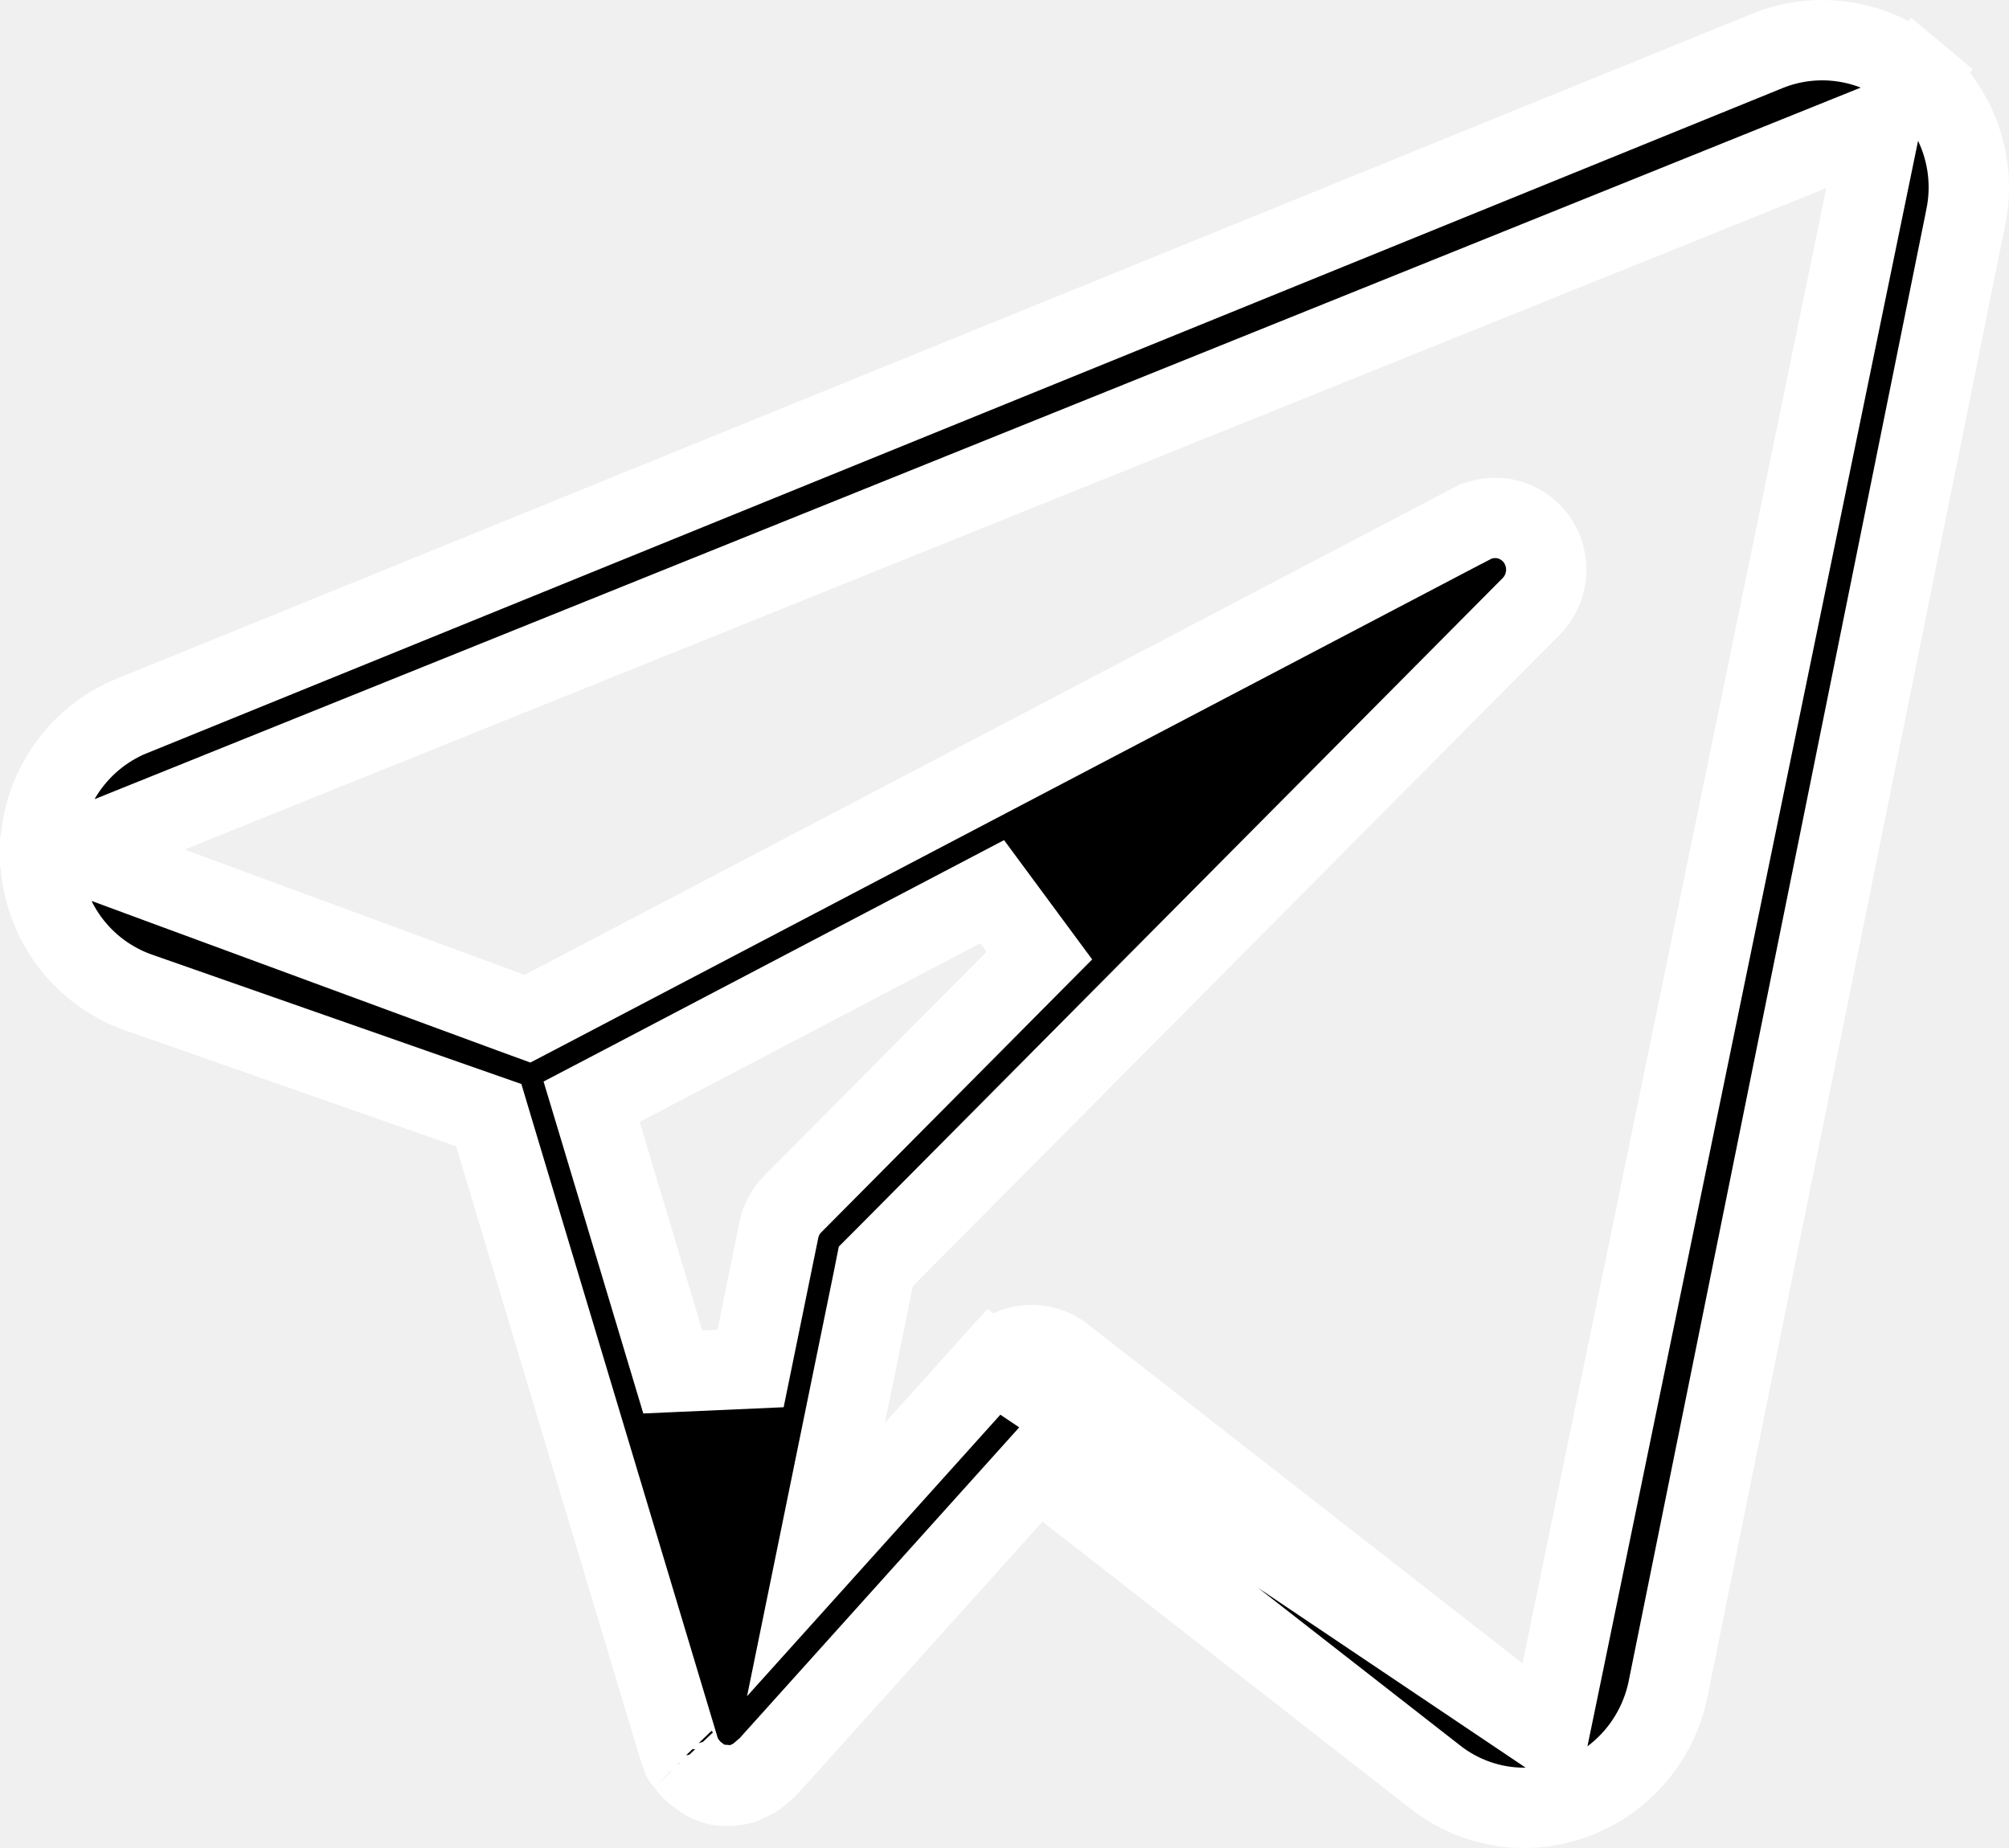
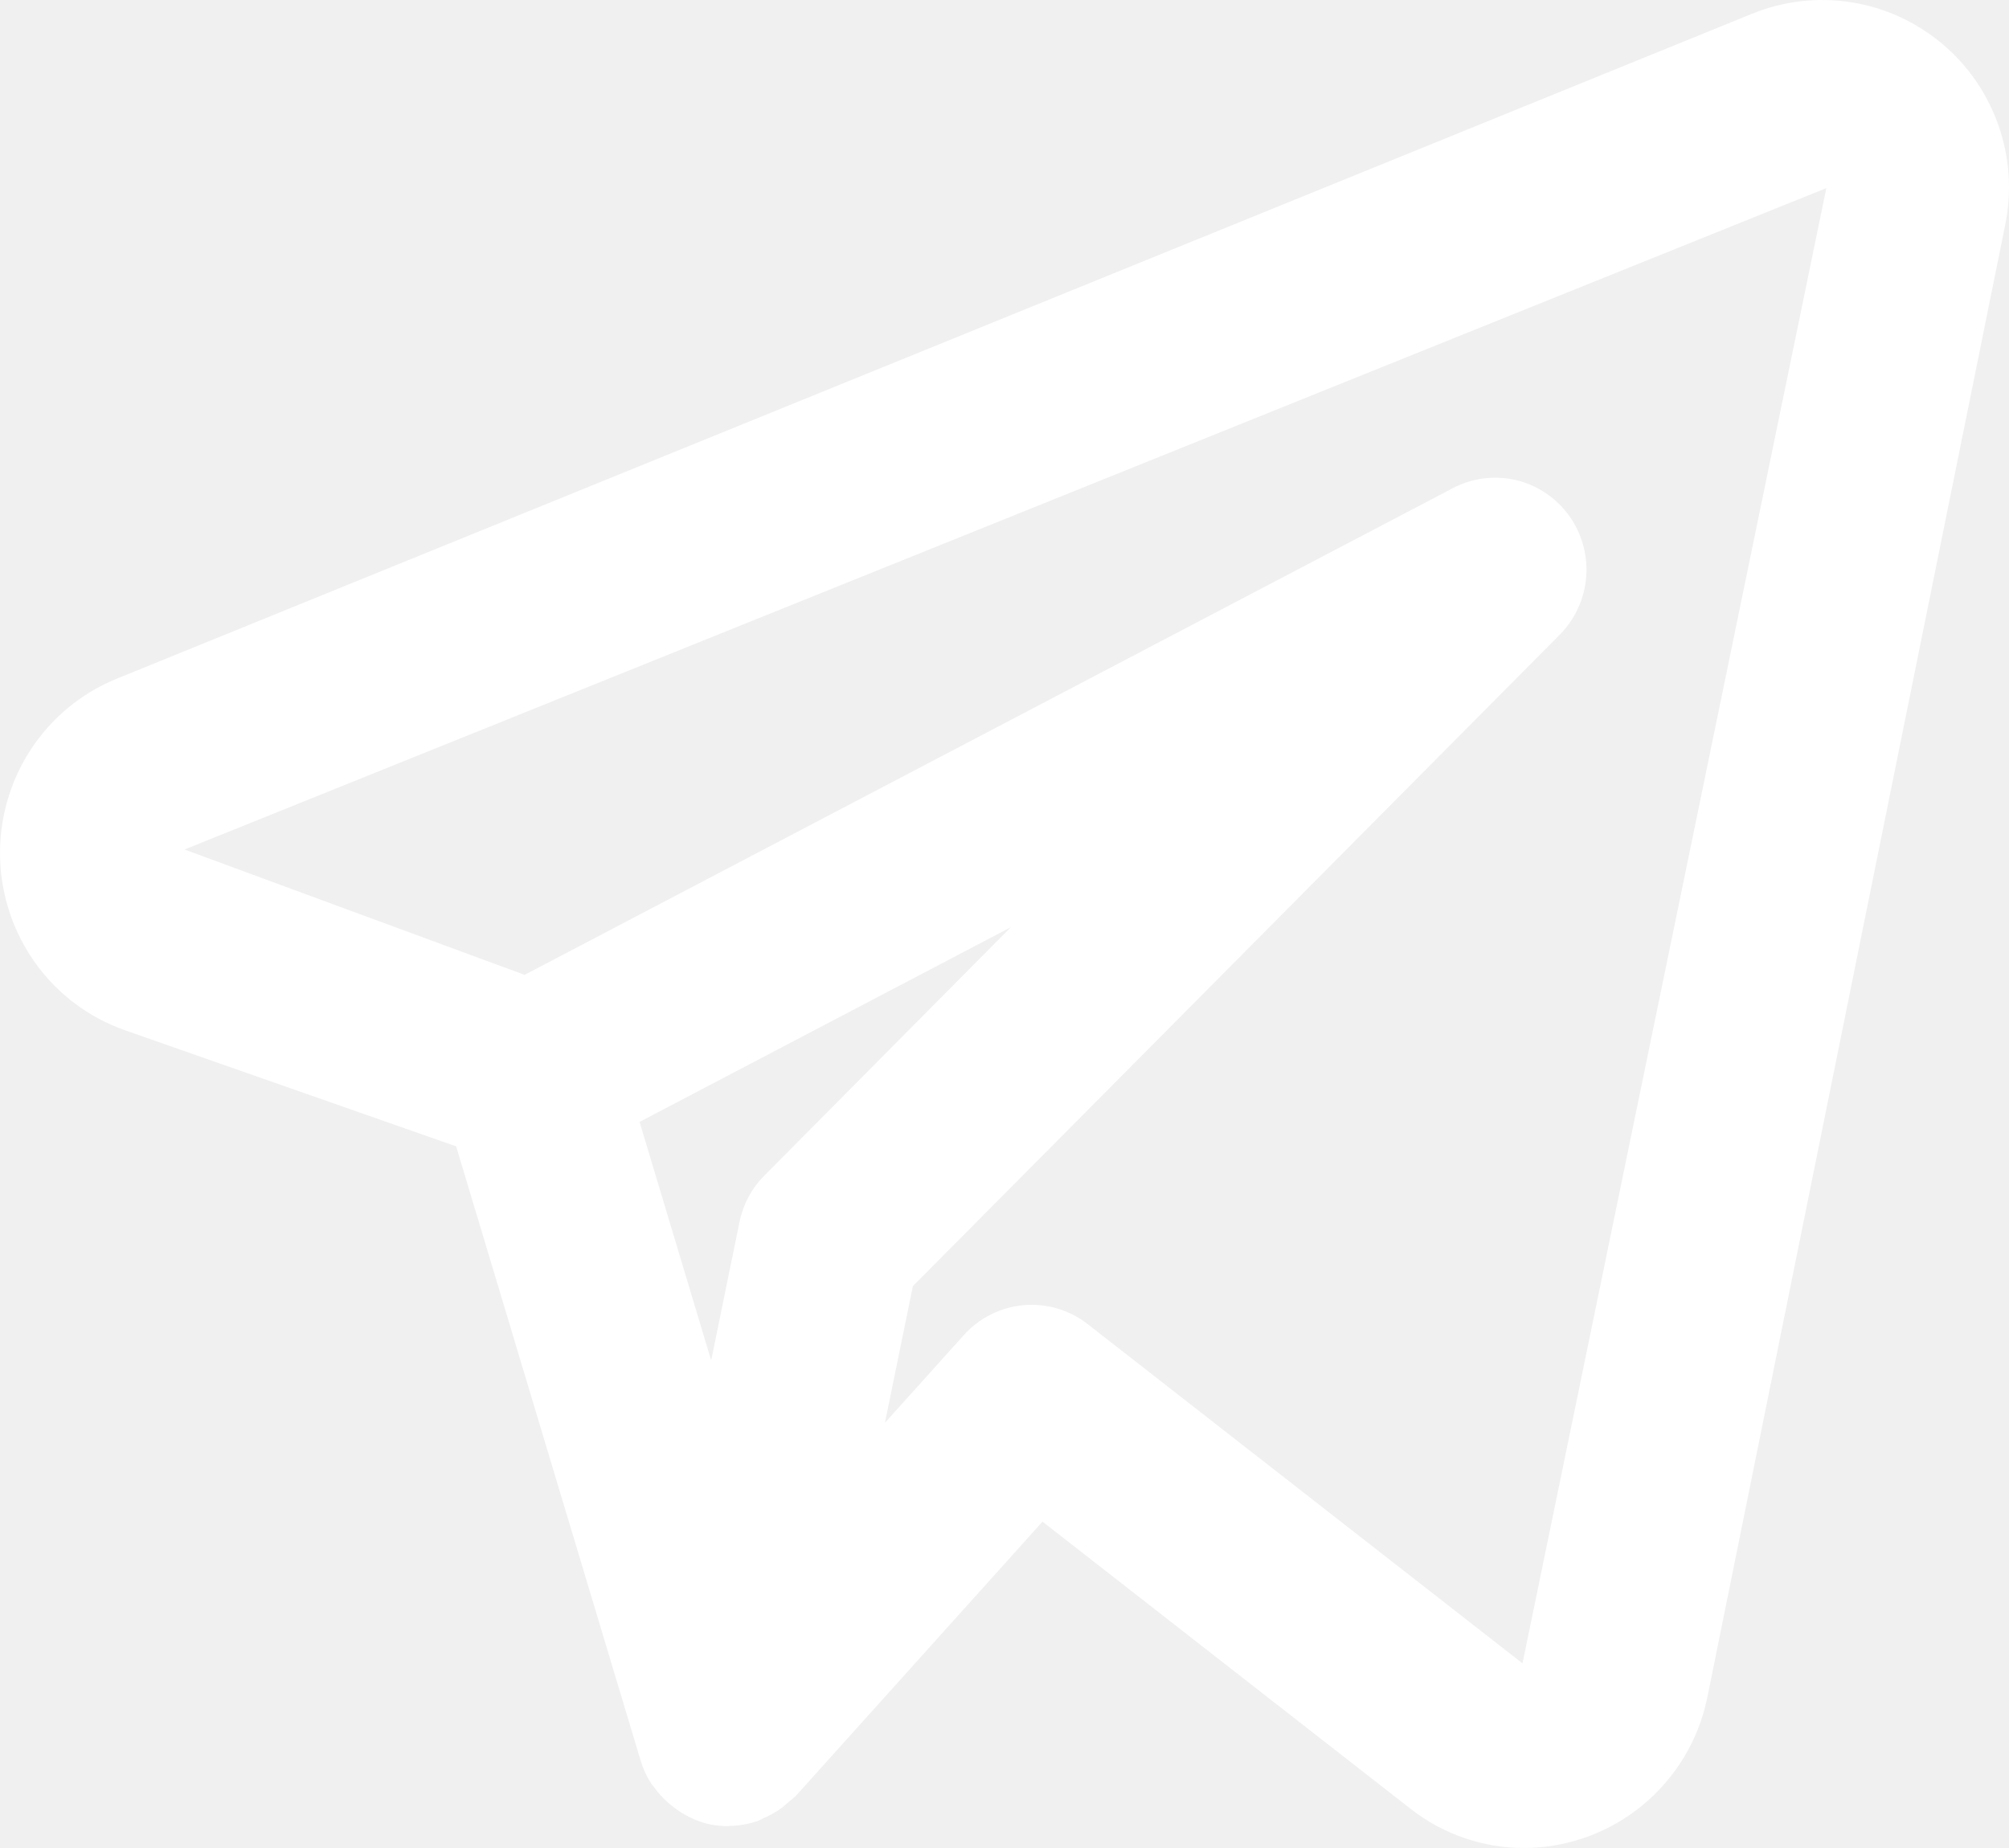
<svg xmlns="http://www.w3.org/2000/svg" width="25" height="23" viewBox="0 0 25 23" fill="none">
-   <path d="M19.273 21.591L18.638 21.096L13.226 16.873C13.1 16.774 12.941 16.728 12.782 16.742C12.624 16.756 12.475 16.83 12.367 16.95L19.273 21.591ZM19.273 21.591L19.436 20.803L23.216 2.442L23.404 1.529L22.54 1.877L2.109 10.11L0.907 10.594L2.123 11.043L6.356 12.603L6.564 12.679L6.761 12.576L18.312 6.518L18.313 6.518C18.447 6.447 18.602 6.428 18.749 6.462C18.896 6.497 19.027 6.583 19.118 6.707C19.208 6.832 19.252 6.985 19.24 7.139C19.228 7.294 19.162 7.438 19.054 7.547L19.054 7.547L11.005 15.655L10.899 15.761L10.87 15.907L10.522 17.608L10.154 19.41L11.384 18.043L12.367 16.95L19.273 21.591ZM21.992 0.634L21.992 0.634C22.298 0.509 22.632 0.471 22.957 0.522C23.283 0.573 23.59 0.712 23.844 0.925L24.165 0.542L23.845 0.926C24.097 1.137 24.288 1.413 24.397 1.725C24.506 2.037 24.529 2.374 24.463 2.698L24.463 2.699L20.756 21.029C20.756 21.03 20.756 21.03 20.756 21.03C20.669 21.446 20.443 21.819 20.116 22.086C19.79 22.354 19.383 22.499 18.963 22.5C18.565 22.5 18.177 22.365 17.862 22.118L17.861 22.117L13.281 18.544L12.913 18.257L12.601 18.604L9.553 21.993L9.421 22.105C9.385 22.131 9.346 22.152 9.305 22.169L9.305 22.169L9.301 22.171C9.281 22.179 9.265 22.187 9.254 22.193L9.244 22.198C9.189 22.215 9.132 22.224 9.074 22.225L9.073 22.225C9.057 22.225 9.042 22.226 9.029 22.227C9.011 22.227 8.993 22.225 8.975 22.223L8.947 22.21L8.898 22.206C8.84 22.189 8.785 22.163 8.735 22.129L8.735 22.129L8.726 22.123C8.718 22.118 8.707 22.11 8.682 22.091L8.679 22.088C8.628 22.05 8.583 22.004 8.545 21.952C8.533 21.934 8.522 21.92 8.513 21.91C8.487 21.866 8.466 21.819 8.451 21.77C8.451 21.769 8.451 21.769 8.451 21.769L6.155 14.123L6.082 13.879L5.842 13.795L1.723 12.352C1.723 12.352 1.723 12.352 1.723 12.352C1.374 12.229 1.071 12.003 0.852 11.702C0.634 11.401 0.511 11.04 0.501 10.666C0.491 10.292 0.593 9.925 0.795 9.612C0.997 9.3 1.288 9.057 1.628 8.915C1.629 8.915 1.629 8.915 1.63 8.915L21.992 0.634ZM8.493 21.887C8.492 21.886 8.493 21.887 8.494 21.888L8.493 21.887ZM8.528 21.934L8.527 21.931C8.527 21.932 8.528 21.933 8.528 21.934ZM9.866 14.984L9.867 14.983L12.934 11.893L12.347 11.098L7.727 13.521L7.362 13.712L7.481 14.107L8.372 17.075L9.34 17.032L9.692 15.31L9.692 15.309C9.717 15.185 9.778 15.072 9.866 14.984Z" fill="black" stroke="white" />
+   <path d="M24.165 0.542C23.841 0.271 23.451 0.093 23.035 0.028C22.619 -0.037 22.194 0.012 21.803 0.171L1.438 8.453C1.003 8.633 0.632 8.943 0.375 9.341C0.119 9.738 -0.012 10.205 0.001 10.68C0.014 11.154 0.17 11.613 0.447 11.996C0.725 12.379 1.112 12.667 1.557 12.823L5.676 14.267L7.973 21.915C8.004 22.017 8.049 22.114 8.107 22.203C8.116 22.217 8.128 22.227 8.138 22.241C8.205 22.335 8.286 22.418 8.378 22.488C8.404 22.508 8.429 22.527 8.457 22.545C8.565 22.617 8.685 22.669 8.81 22.701L8.824 22.702L8.831 22.705C8.907 22.72 8.984 22.728 9.061 22.728C9.069 22.728 9.075 22.725 9.083 22.725C9.199 22.723 9.314 22.702 9.425 22.665C9.45 22.656 9.472 22.641 9.497 22.631C9.58 22.596 9.657 22.552 9.729 22.5C9.787 22.451 9.845 22.402 9.902 22.353L12.973 18.938L17.553 22.512C17.956 22.828 18.453 23 18.964 23C19.499 22.999 20.018 22.813 20.433 22.473C20.849 22.133 21.136 21.659 21.245 21.131L24.953 2.798C25.037 2.385 25.008 1.957 24.869 1.56C24.73 1.163 24.487 0.811 24.165 0.542V0.542ZM9.512 14.631C9.354 14.789 9.247 14.991 9.202 15.21L8.85 16.932L7.959 13.963L12.579 11.54L9.512 14.631ZM18.946 20.702L13.534 16.479C13.307 16.302 13.023 16.219 12.738 16.244C12.453 16.269 12.188 16.402 11.995 16.615L11.012 17.708L11.36 16.007L19.409 7.9C19.601 7.706 19.718 7.45 19.739 7.177C19.759 6.905 19.683 6.634 19.522 6.413C19.361 6.193 19.128 6.037 18.863 5.975C18.599 5.913 18.321 5.949 18.08 6.075L6.528 12.133L2.296 10.573L22.727 2.341L18.946 20.702Z" fill="white" />
</svg>
